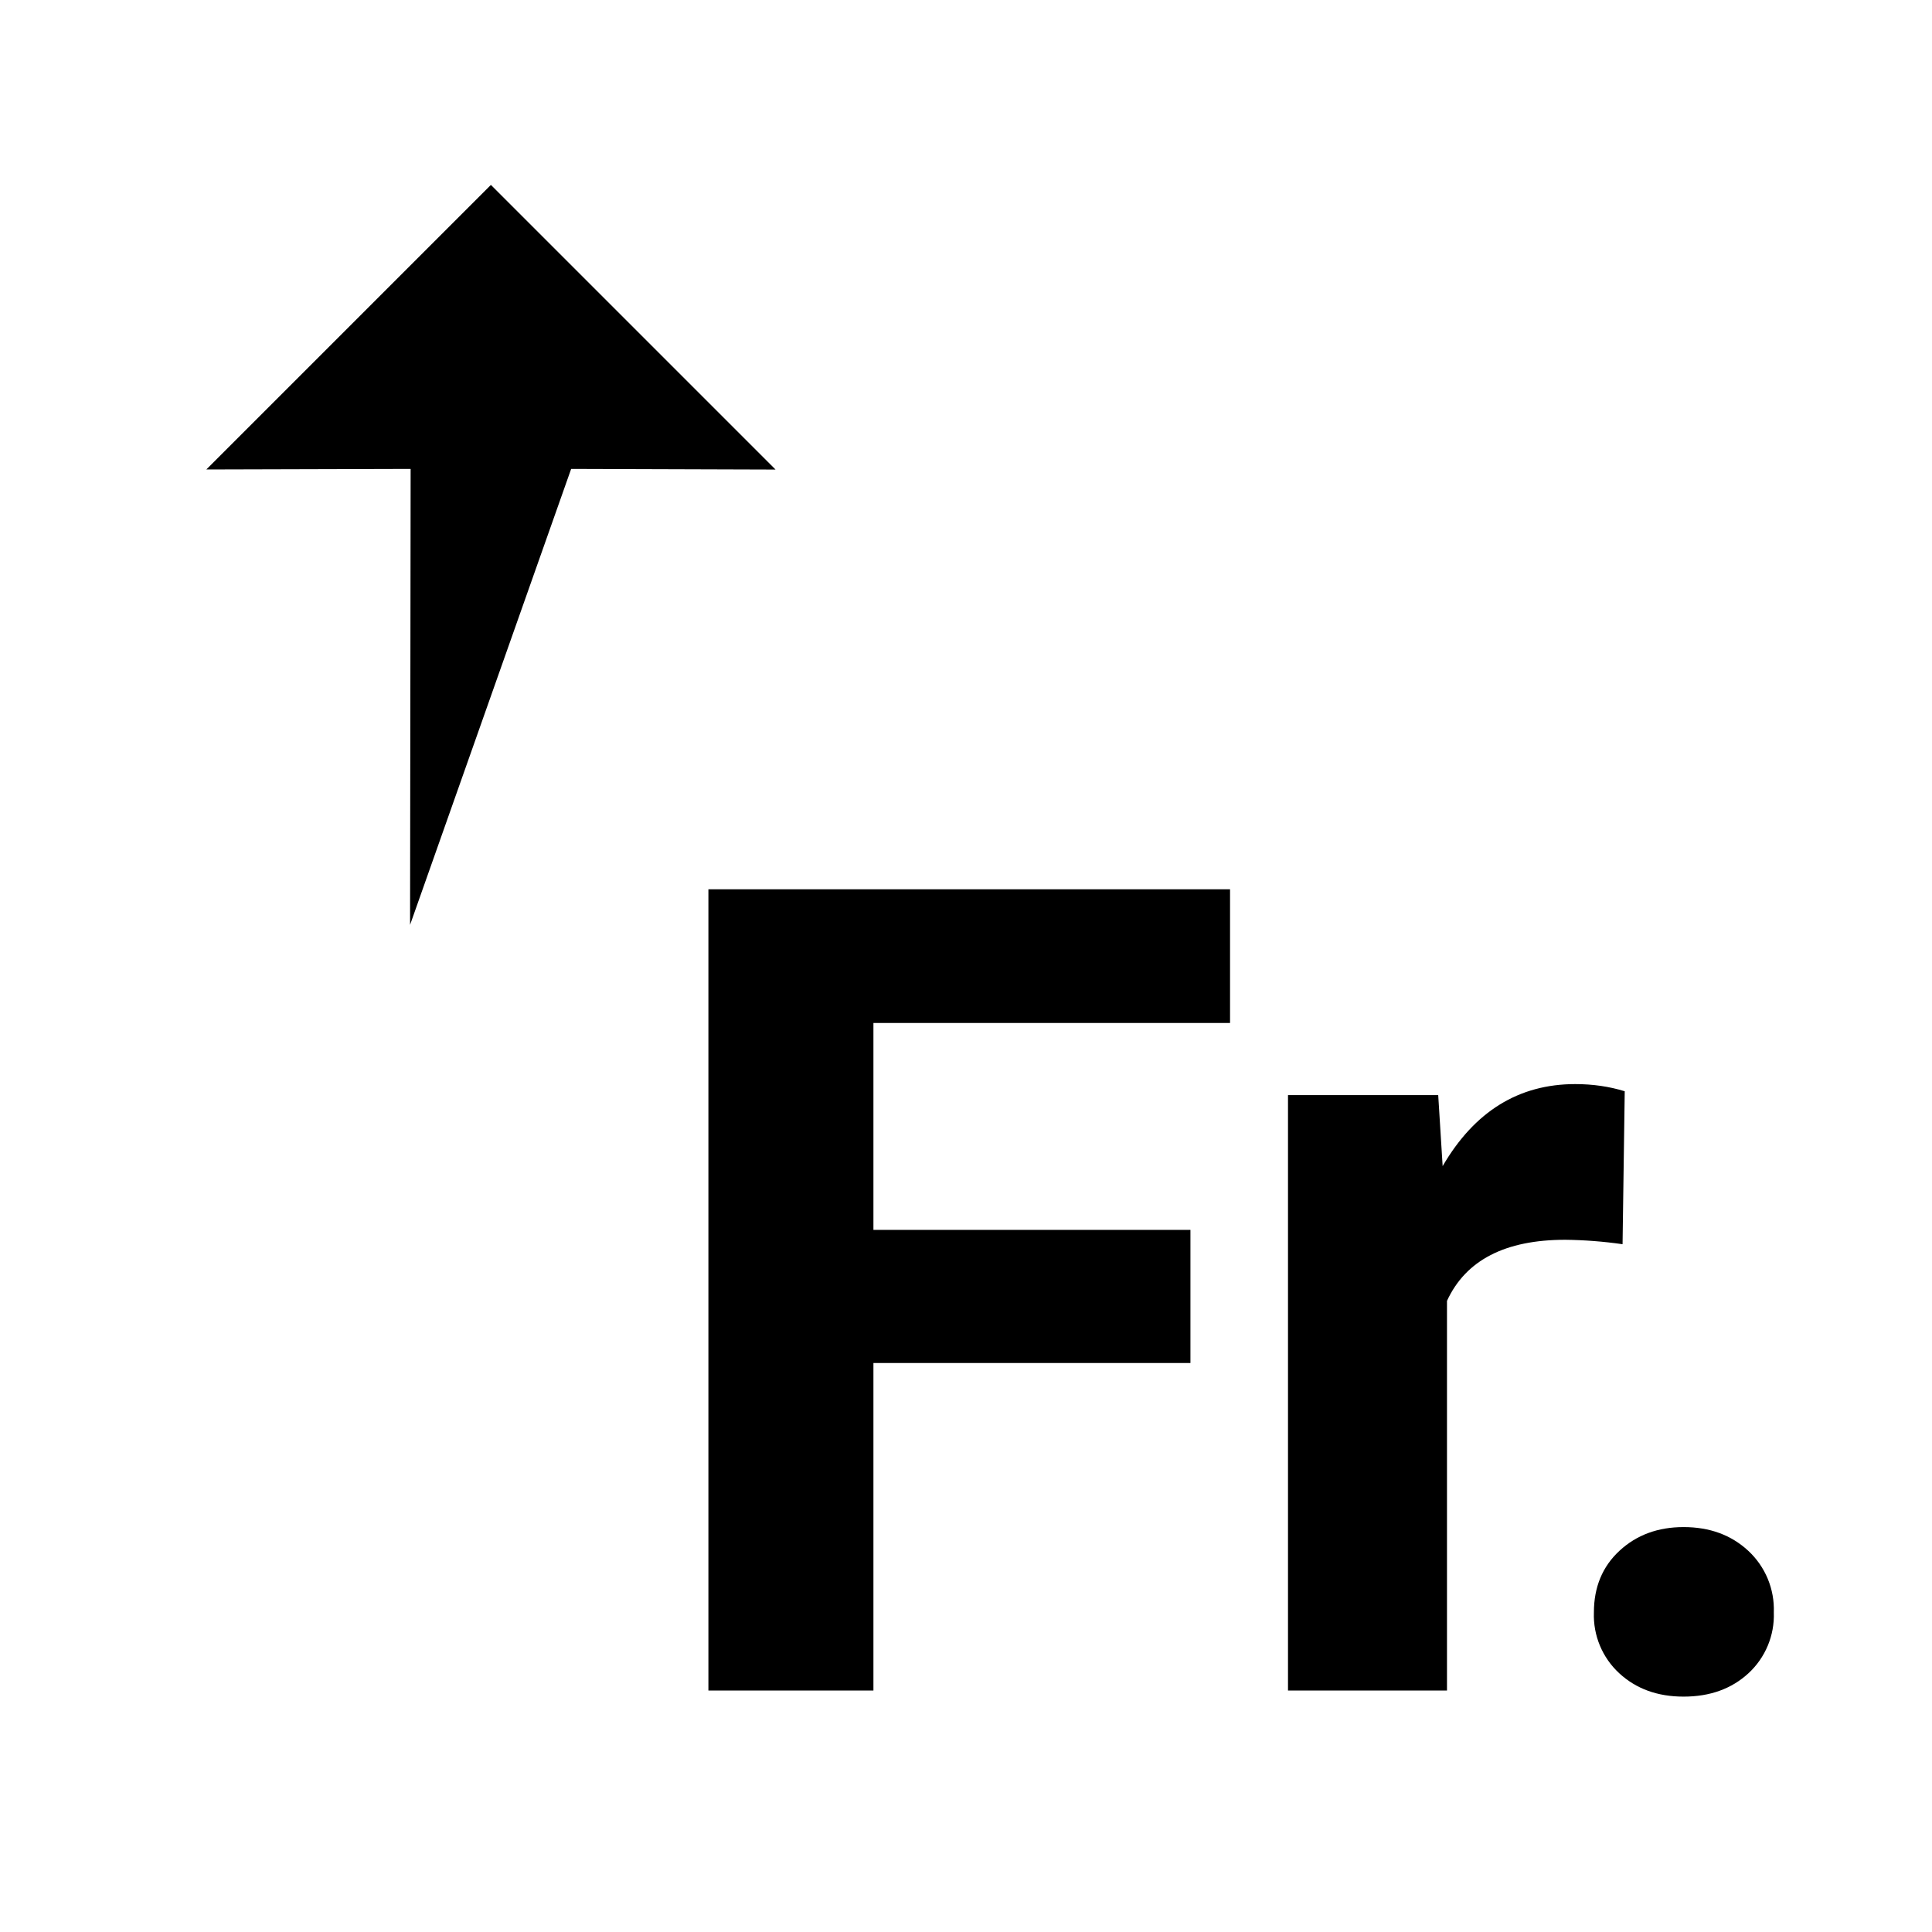
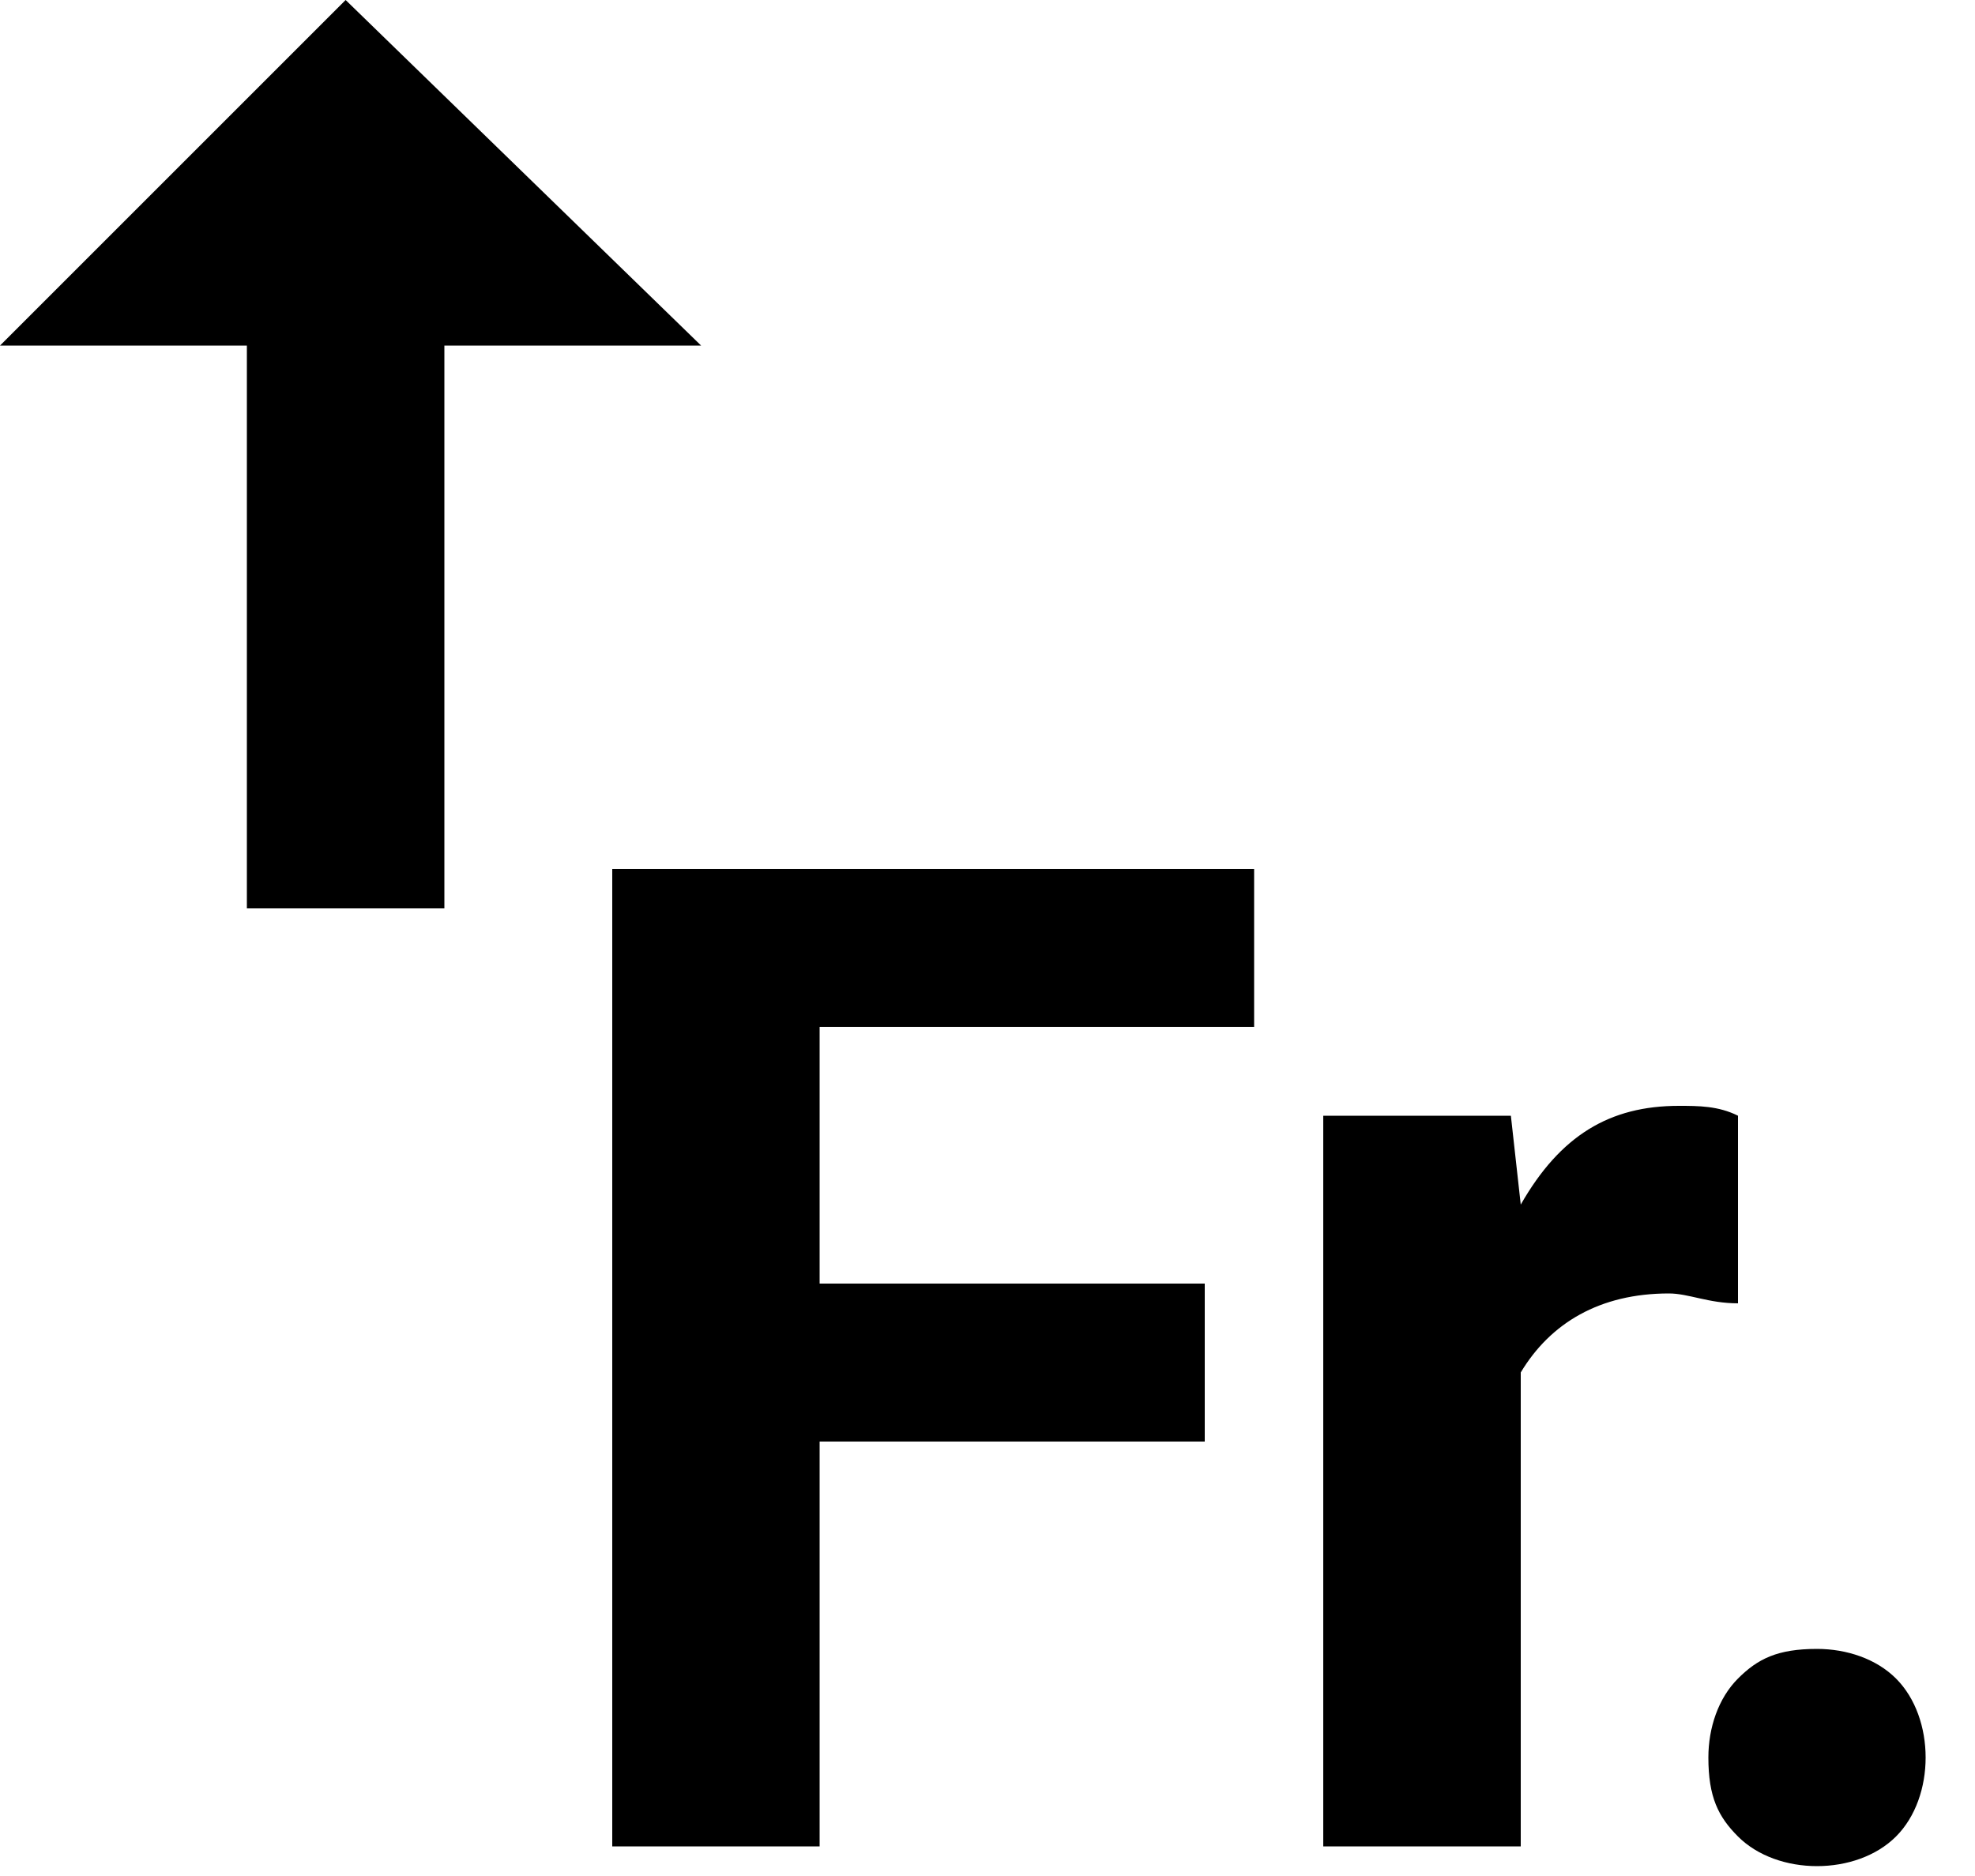
- <svg xmlns="http://www.w3.org/2000/svg" width="24" height="24">
-   <path fill-rule="evenodd" clip-rule="evenodd" d="M20.914 18.97c.324 0 .591.098.803.294a.994.994 0 01.318.766.98.98 0 01-.314.755c-.21.194-.479.291-.807.291-.324 0-.59-.097-.8-.291a.979.979 0 01-.314-.755c0-.314.106-.57.318-.766.212-.196.477-.294.796-.294zm-5.634-7.923v1.661h-4.43v2.57h3.938v1.654H10.85V21H8.8v-9.953h6.48zm4.288 2.42c.219 0 .424.03.615.089l-.027 1.9a5.455 5.455 0 00-.711-.055c-.747 0-1.237.253-1.47.759V21H16v-7.396h1.866l.055.882c.396-.68.946-1.019 1.647-1.019zM6.098 2.297l3.536 3.536-2.539-.008-2.001 5.664.007-5.664-2.538.007 3.535-3.535z" />
+ <svg xmlns="http://www.w3.org/2000/svg" width="20" height="19">
+   <path fill-rule="evenodd" clip-rule="evenodd" d="M18.4 16.7c.3 0 .6.1.8.3.2.2.3.5.3.8 0 .3-.1.6-.3.8-.2.2-.5.3-.8.3-.3 0-.6-.1-.8-.3-.2-.2-.3-.4-.3-.8 0-.3.1-.6.3-.8.2-.2.4-.3.8-.3zm-5.7-7.9v1.6H8.3V13h3.9v1.6H8.3v4.1H6.2V8.8zm4.3 2.4c.2 0 .4 0 .6.1v1.9c-.3 0-.5-.1-.7-.1-.7 0-1.2.3-1.5.8v4.8h-2v-7.4h1.9l.1.9c.4-.7.9-1 1.6-1zM3.5 0l3.6 3.5H4.5v5.7h-2V3.5H0z" />
</svg>
